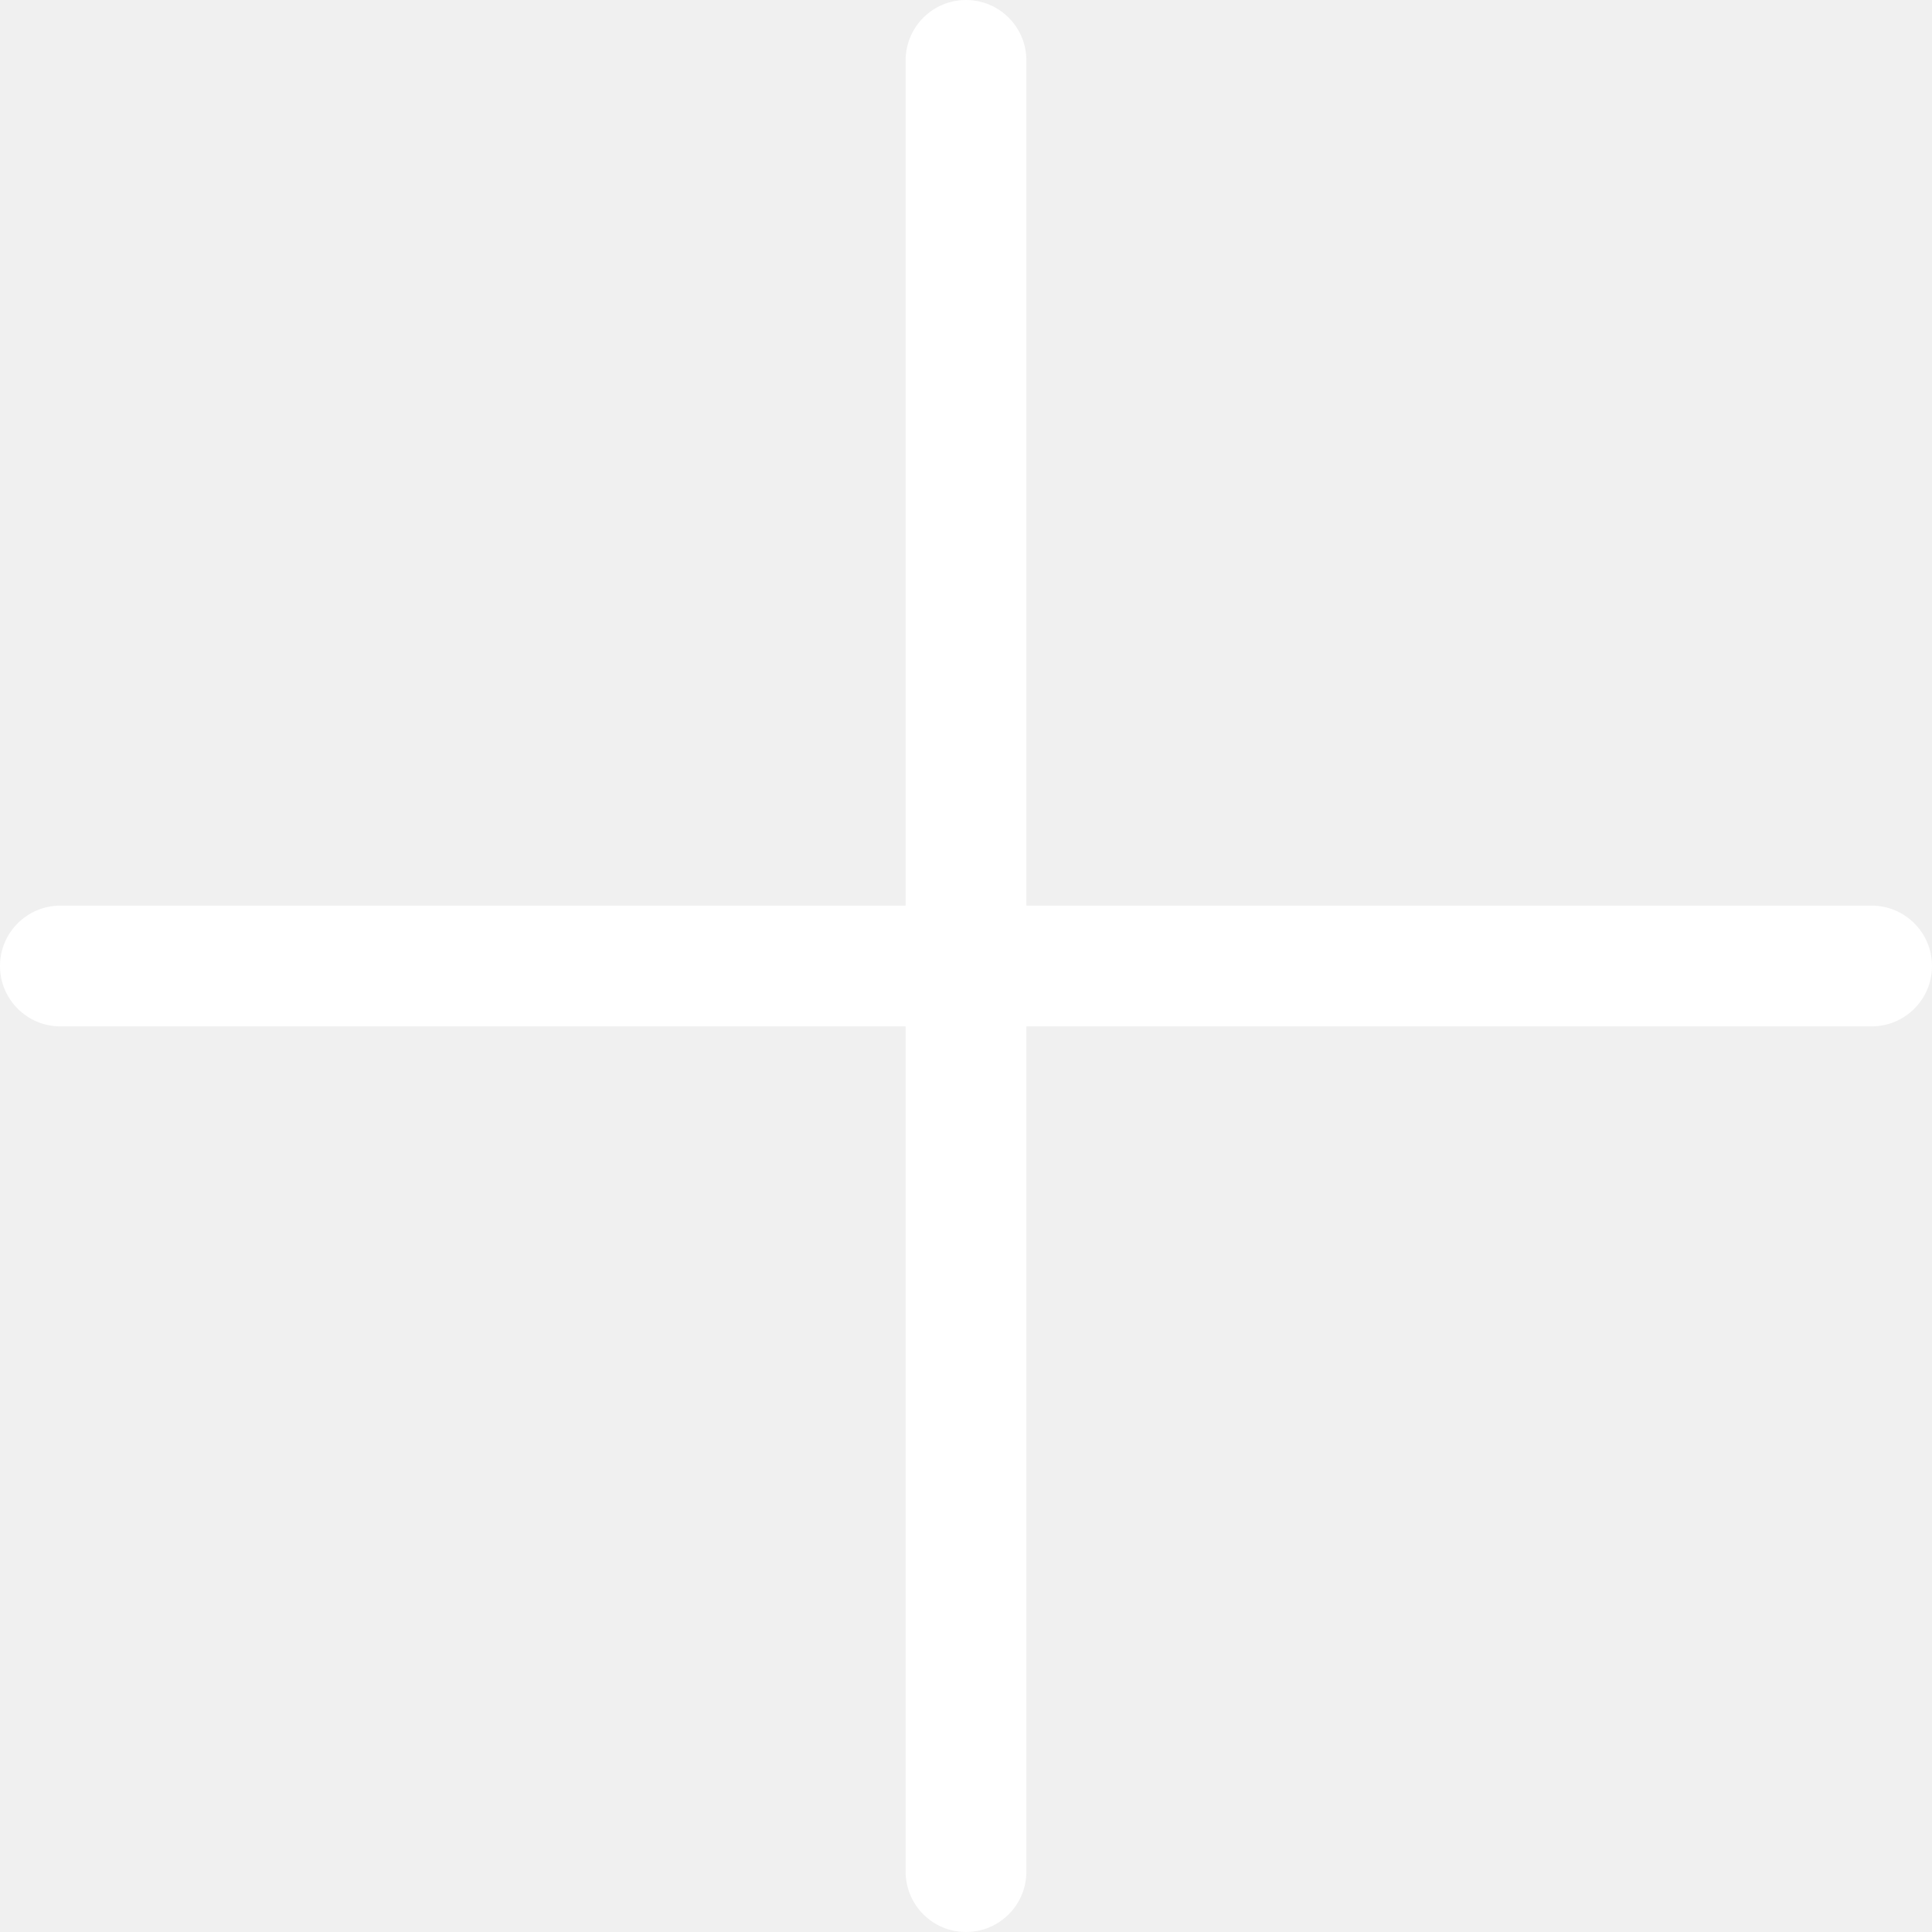
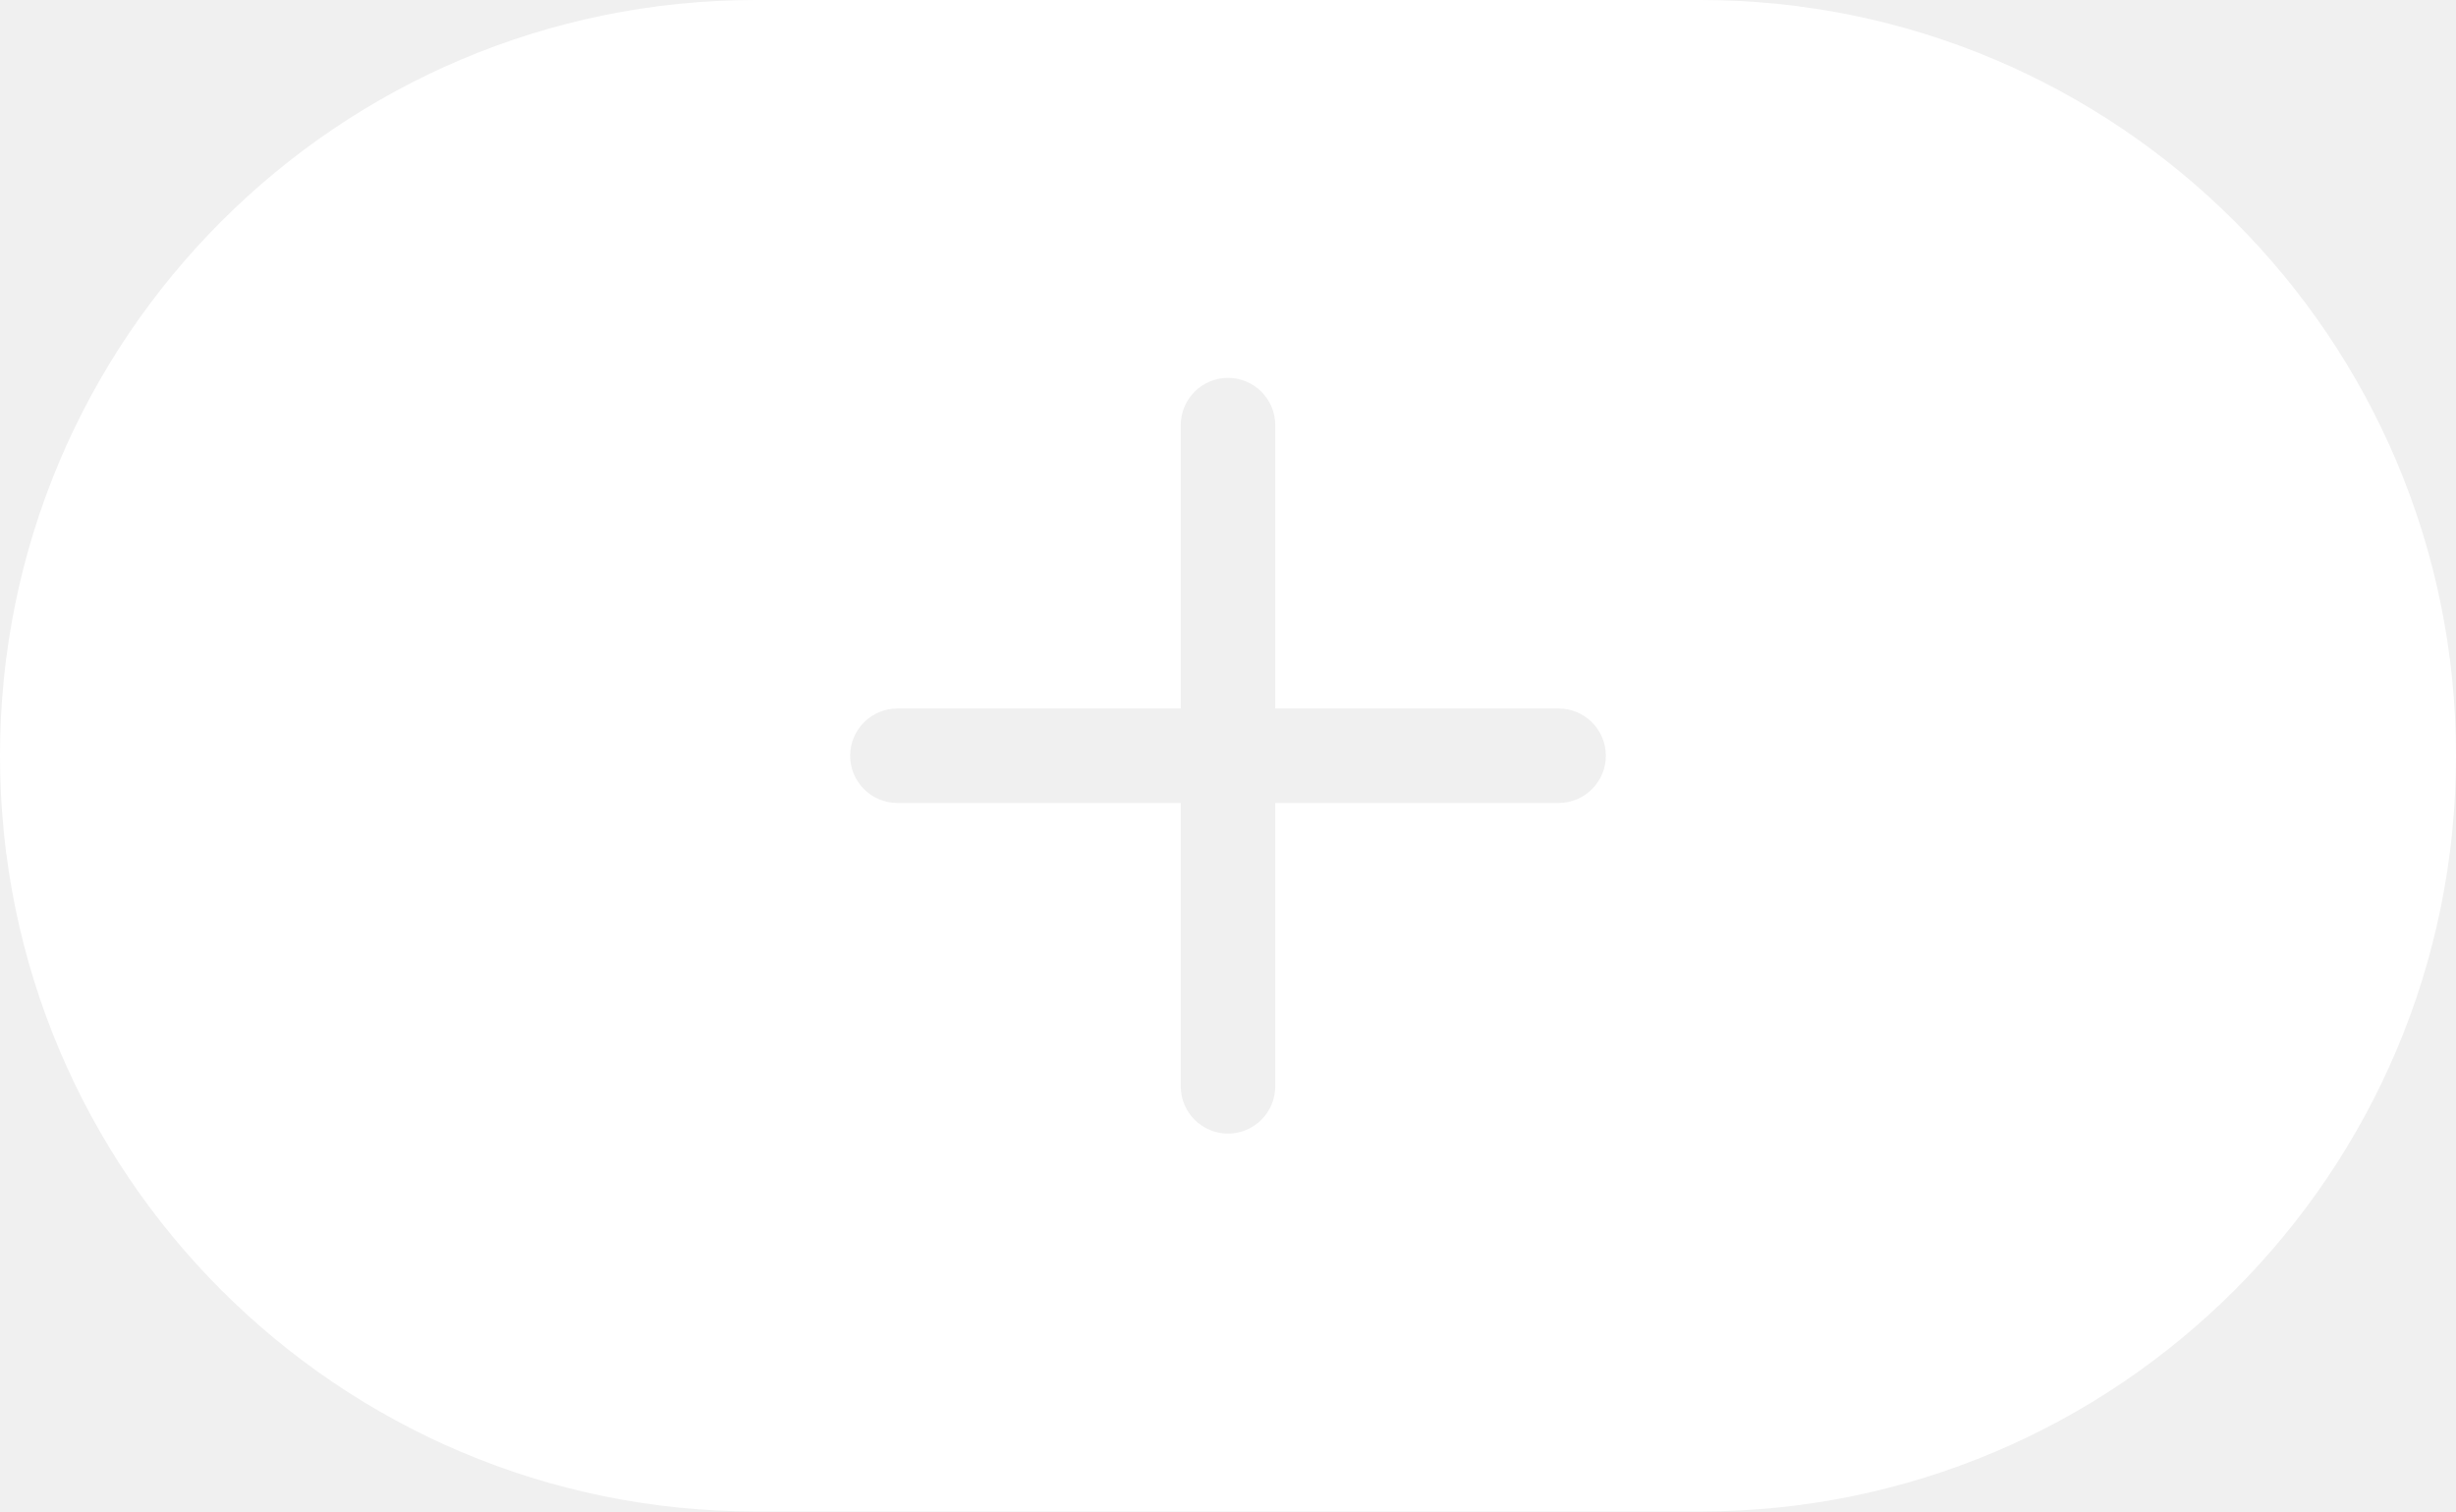
- <svg xmlns="http://www.w3.org/2000/svg" width="32" height="32" viewBox="0 0 32 32" fill="none">
-   <path d="M16 0C16.552 0 17 0.448 17 1V15H31C31.552 15 32 15.448 32 16C32 16.552 31.552 17 31 17H17V31C17 31.552 16.552 32 16 32C15.448 32 15 31.552 15 31V17H1C0.448 17 3.45257e-07 16.552 0 16C2.41411e-08 15.448 0.448 15 1 15H15V1C15 0.448 15.448 0 16 0Z" fill="white" />
+ <svg xmlns="http://www.w3.org/2000/svg" width="52" height="32" viewBox="0 0 52 32" fill="none">
+   <path d="M36 0C44.836 0 52 7.164 52 16C52 24.837 44.836 32 35.999 32H16C7.163 32 0 24.837 0 16C0 7.163 7.163 0 16 0H36ZM26 8C25.448 8 25 8.448 25 9V15H19C18.448 15 18 15.448 18 16C18 16.552 18.448 17 19 17H25V23C25 23.552 25.448 24 26 24C26.552 24 27 23.552 27 23V17H33C33.552 17 34 16.552 34 16C34 15.448 33.552 15 33 15H27V9C27 8.448 26.552 8 26 8Z" fill="white" />
</svg>
